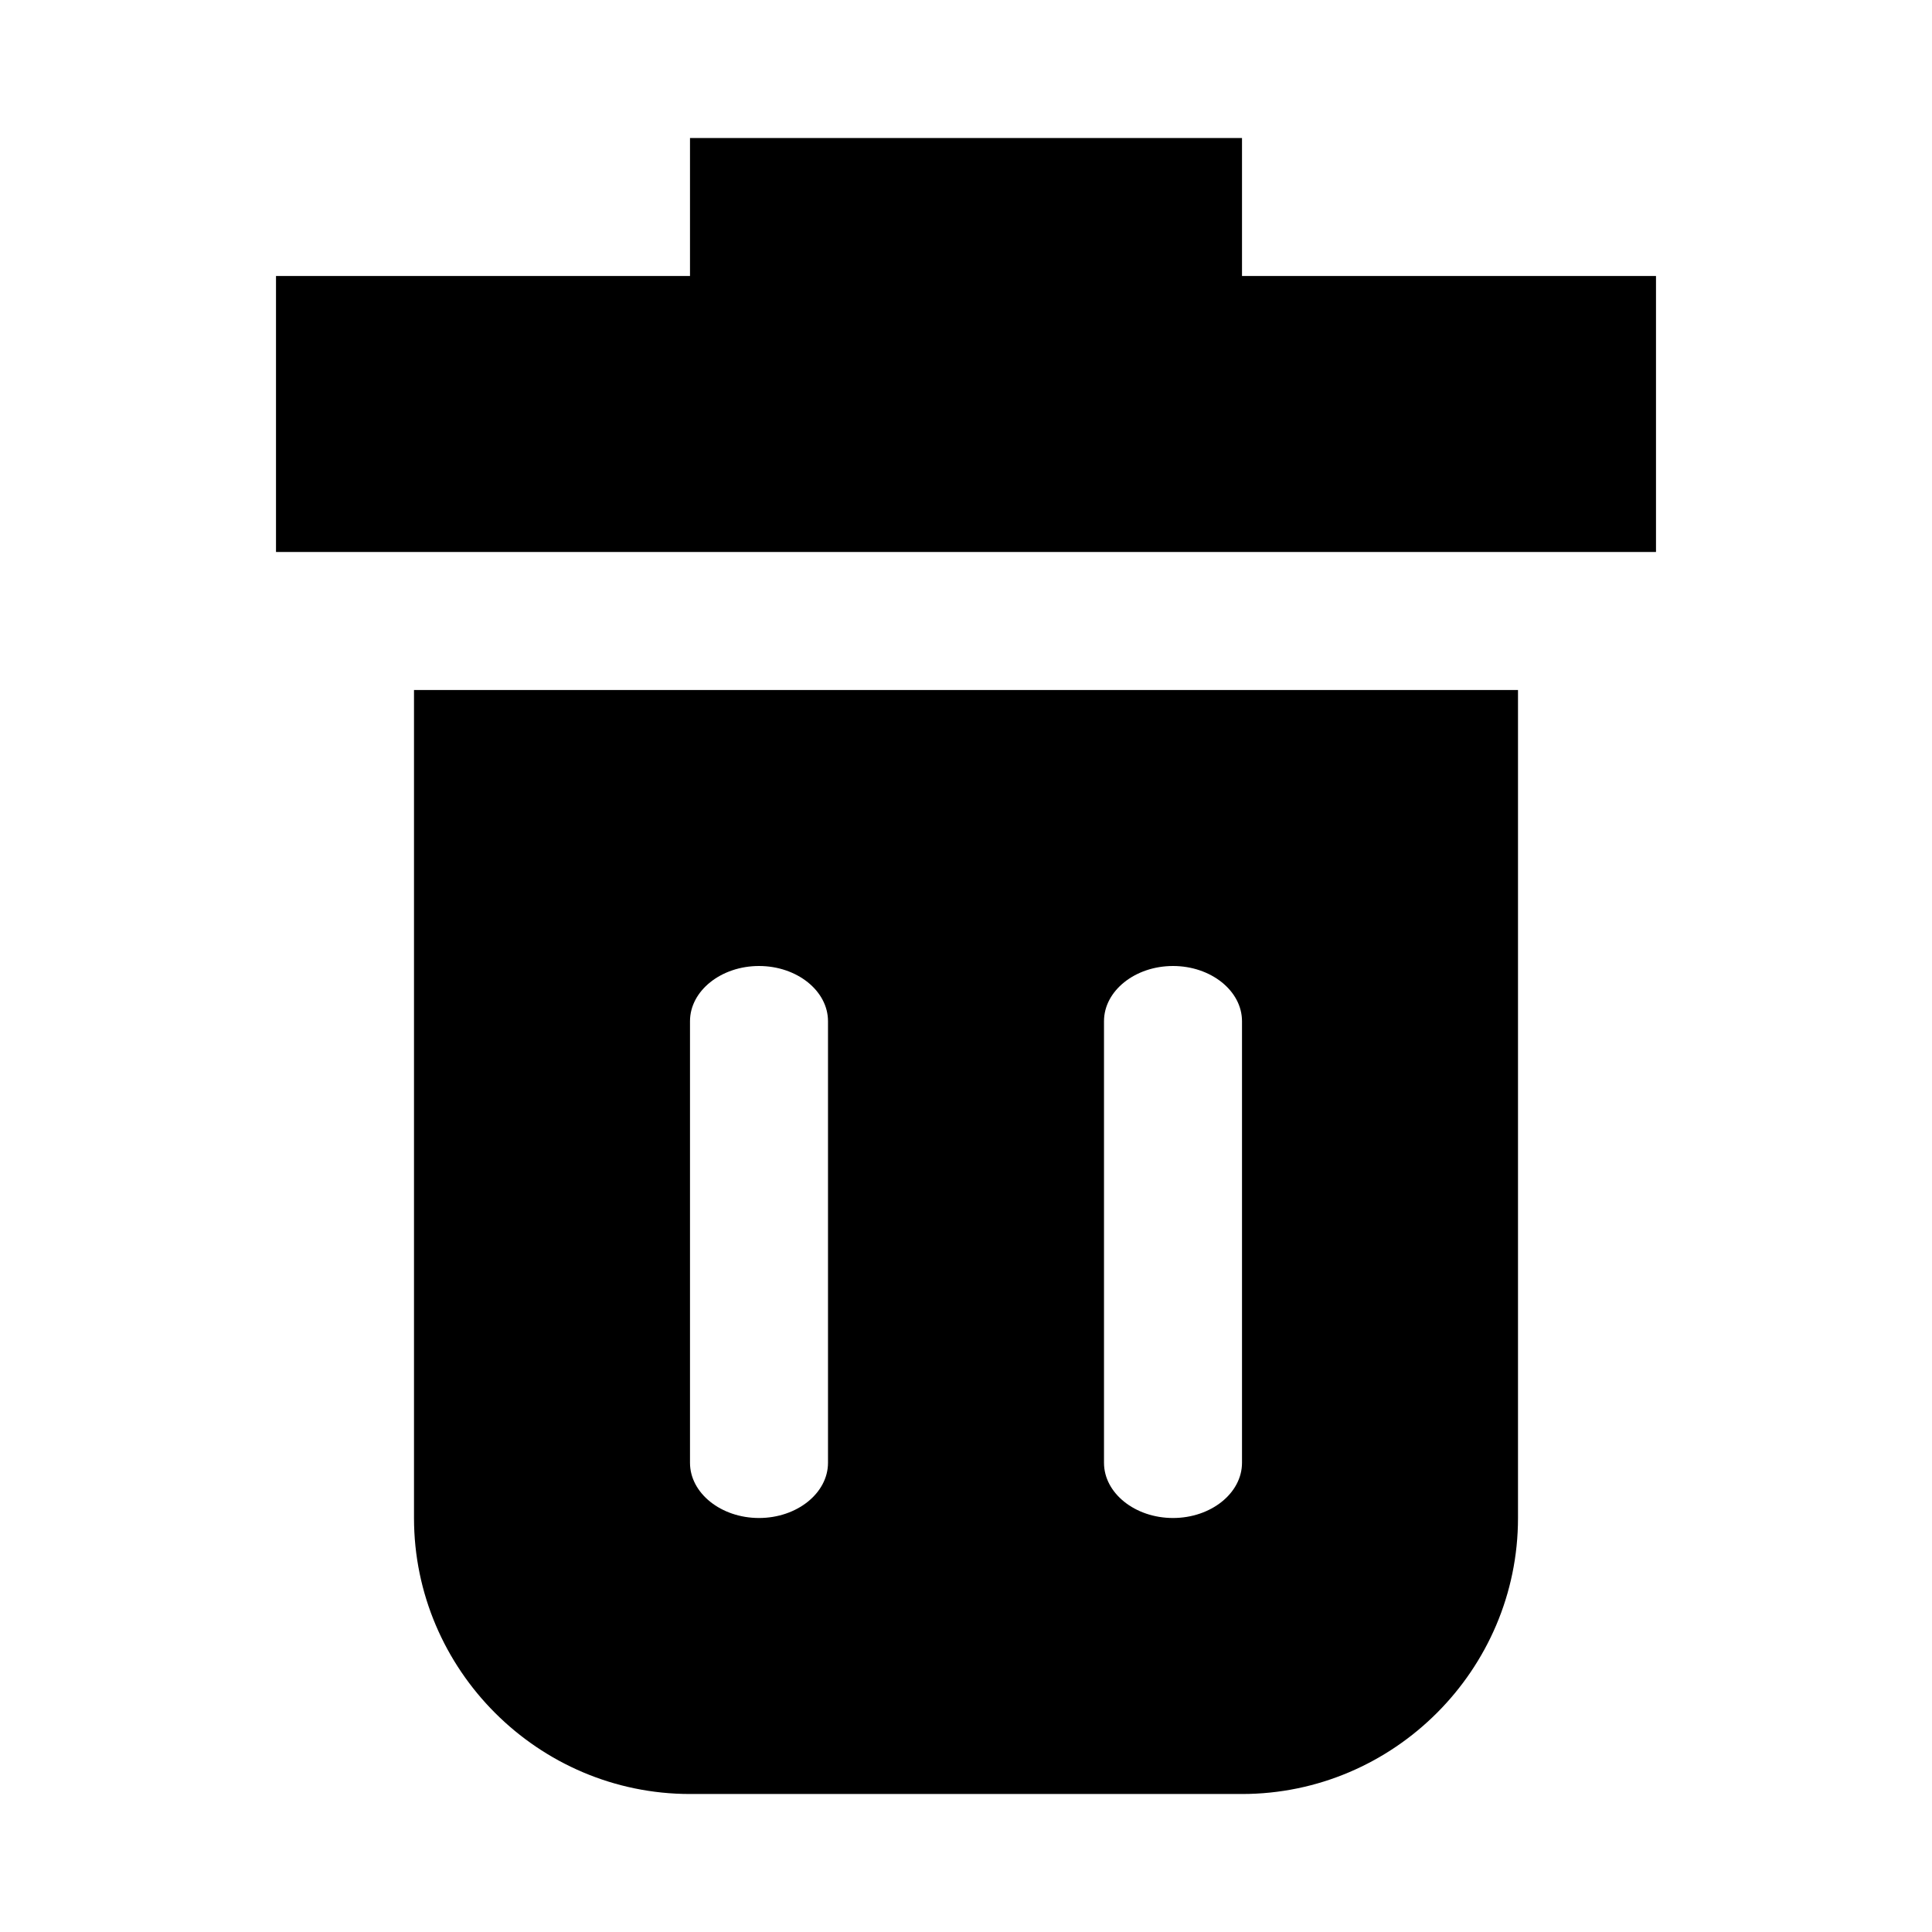
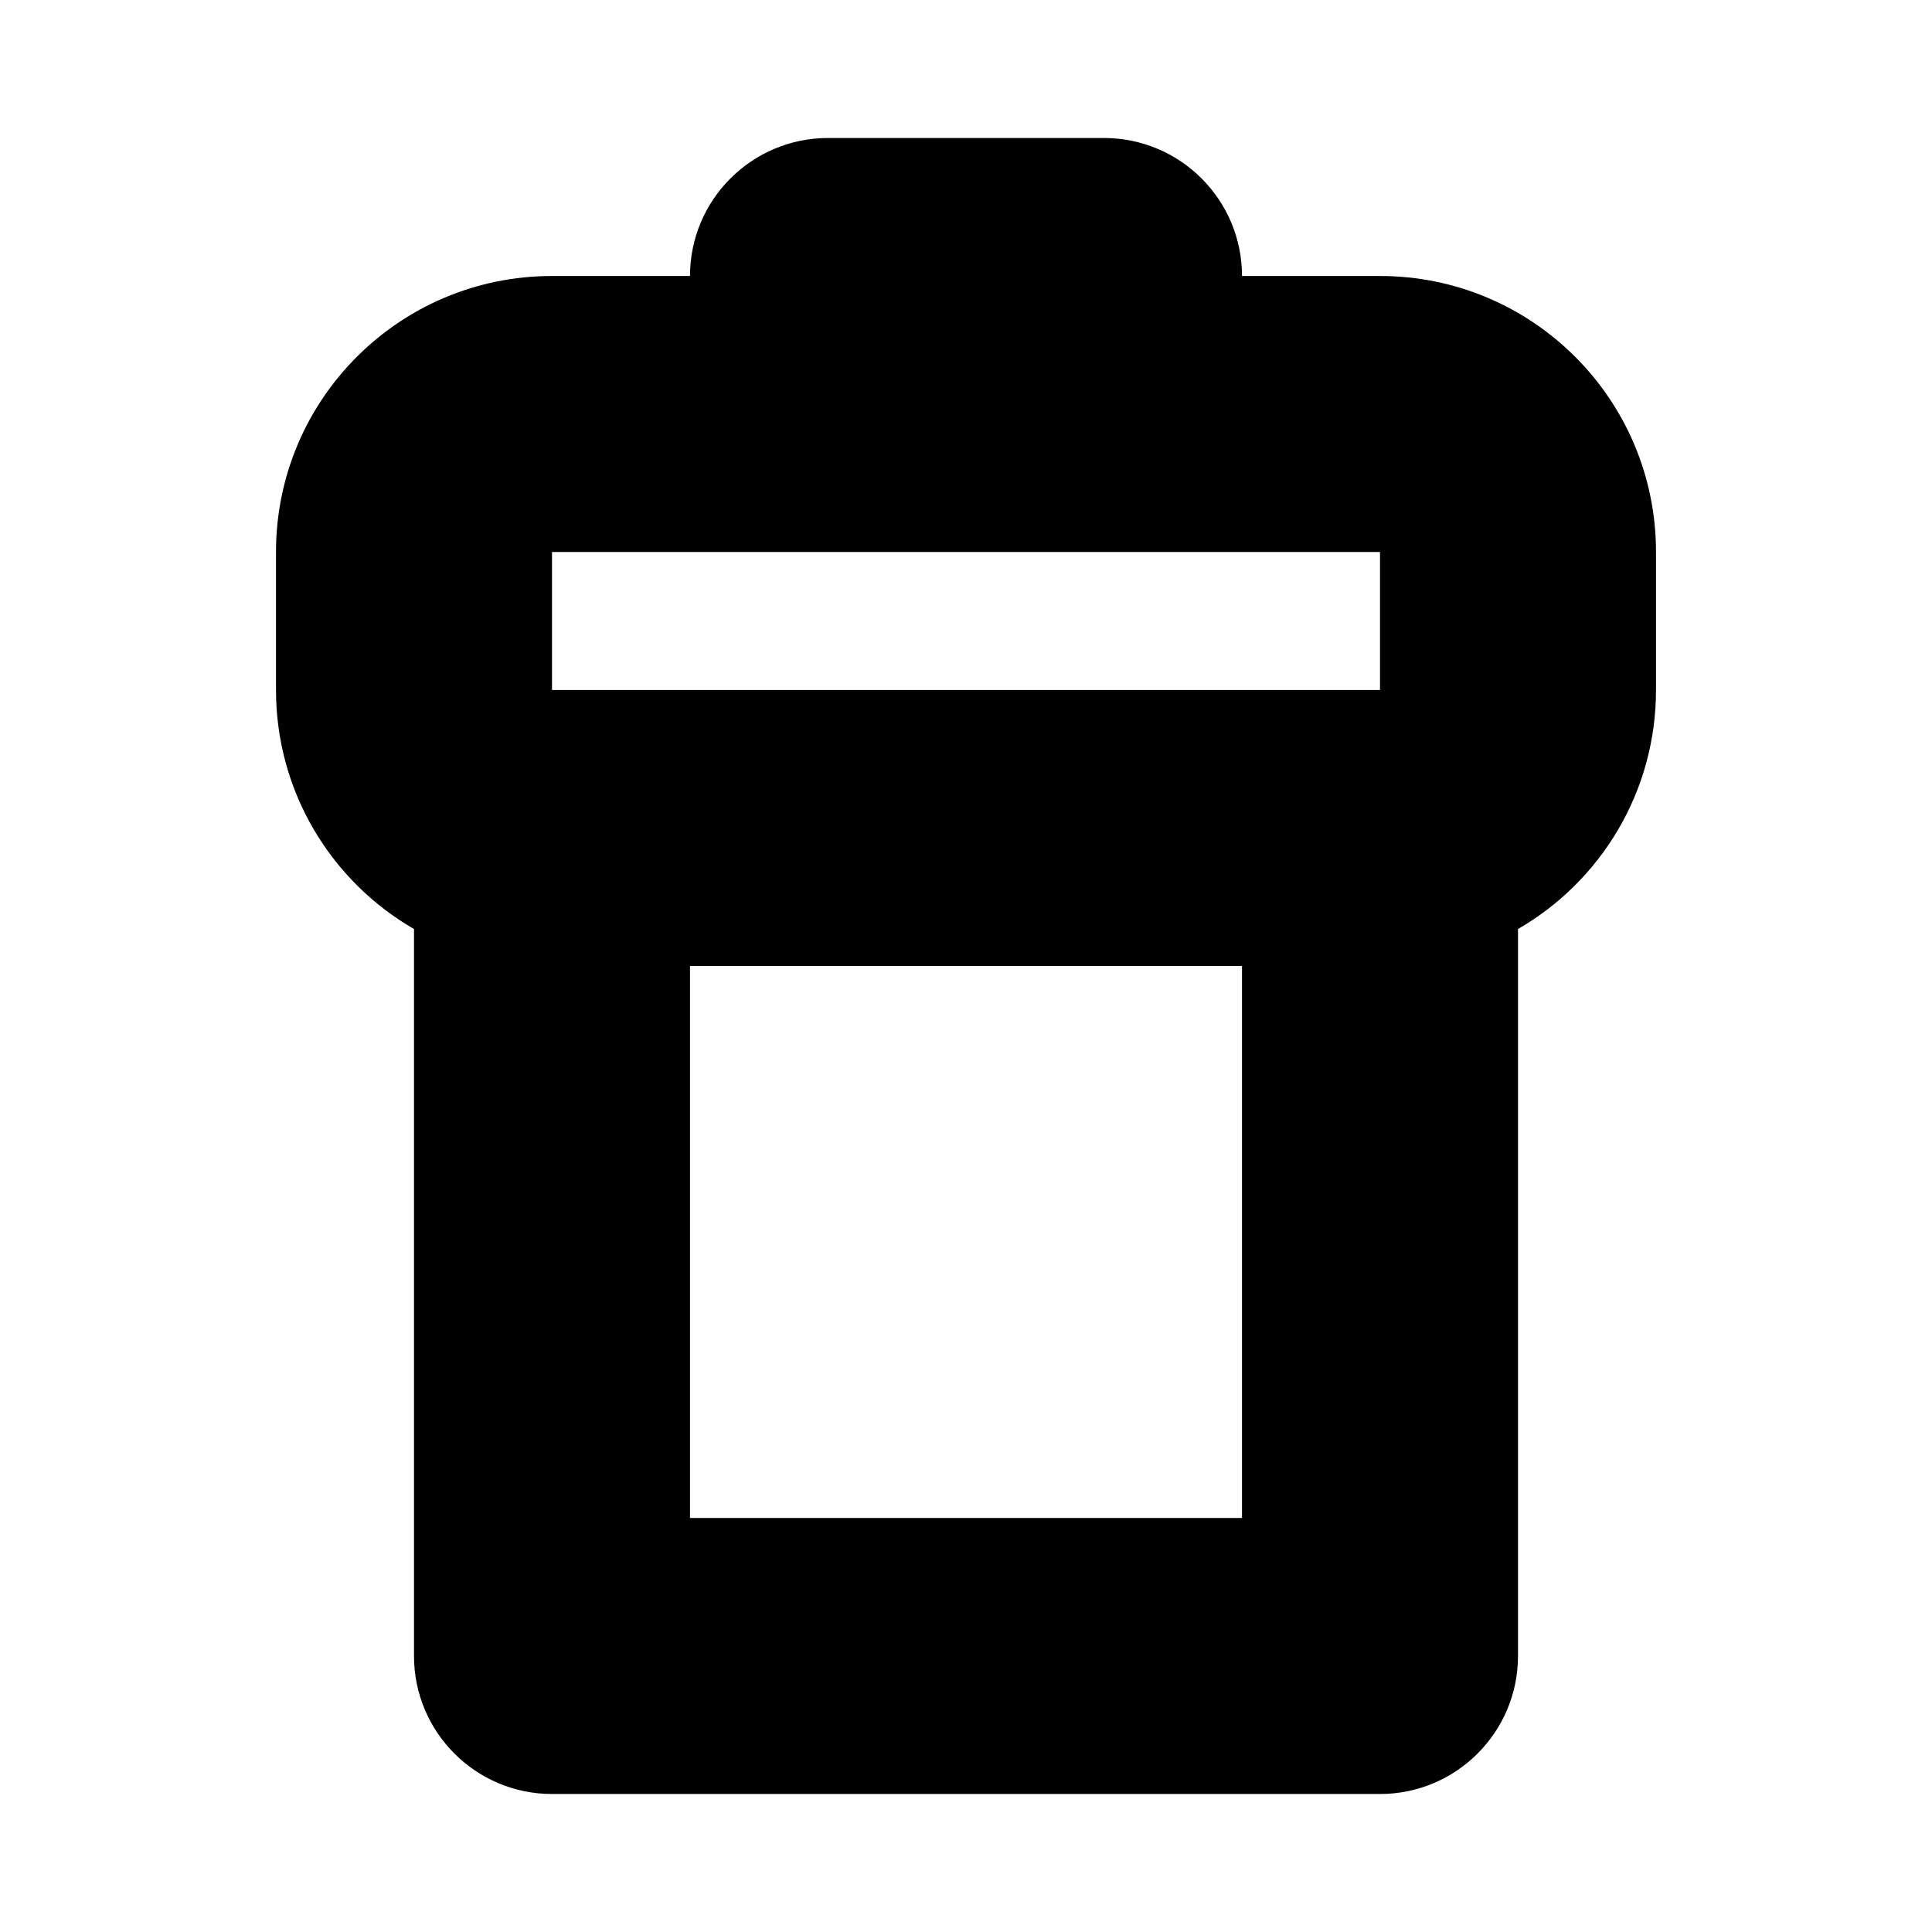
- <svg xmlns="http://www.w3.org/2000/svg" width="14px" height="14px" viewBox="0 0 14 14" version="1.1">
-   <defs />
-   <g id="Page-1" stroke="none" stroke-width="1" fill="none" fill-rule="evenodd">
-     <g id="14x14_trash_outline" fill="#000000">
-       <path d="M5,7.4 C5,7.18 5.225,7 5.5,7 C5.775,7 6,7.18 6,7.4 L6,10.6 C6,10.82 5.775,11 5.5,11 C5.225,11 5,10.82 5,10.6 L5,7.4 Z M8,7.4 C8,7.18 8.225,7 8.5,7 C8.775,7 9,7.18 9,7.4 L9,10.6 C9,10.82 8.775,11 8.5,11 C8.225,11 8,10.82 8,10.6 L8,7.4 Z M3,11 C3,12.1 3.9,13 5,13 L9,13 C10.1,13 11,12.1 11,11 L11,5 L3,5 L3,11 Z M9,2 L9,1 L5,1 L5,2 L2,2 L2,4 L12,4 L12,2 L9,2 Z" id="Icon" />
-     </g>
-   </g>
+ <svg xmlns="http://www.w3.org/2000/svg" width="14" height="14" viewBox="0 0 14 14">
+   <path d="M5,7 L5,11 L9,11 L9,7 L5,7 Z M5,2 C5,1.448 5.448,1 6,1 L8,1 C8.552,1 9,1.448 9,2 L10,2 C11.105,2 12,2.895 12,4 L12,5 C12,5.74 11.598,6.387 11,6.732 L11,12 C11,12.552 10.552,13 10,13 L4,13 C3.448,13 3,12.552 3,12 L3,6.732 C2.402,6.387 2,5.74 2,5 L2,4 C2,2.895 2.895,2 4,2 L5,2 Z M4,4 L4,5 L10,5 L10,4 L4,4 Z" />
</svg>
